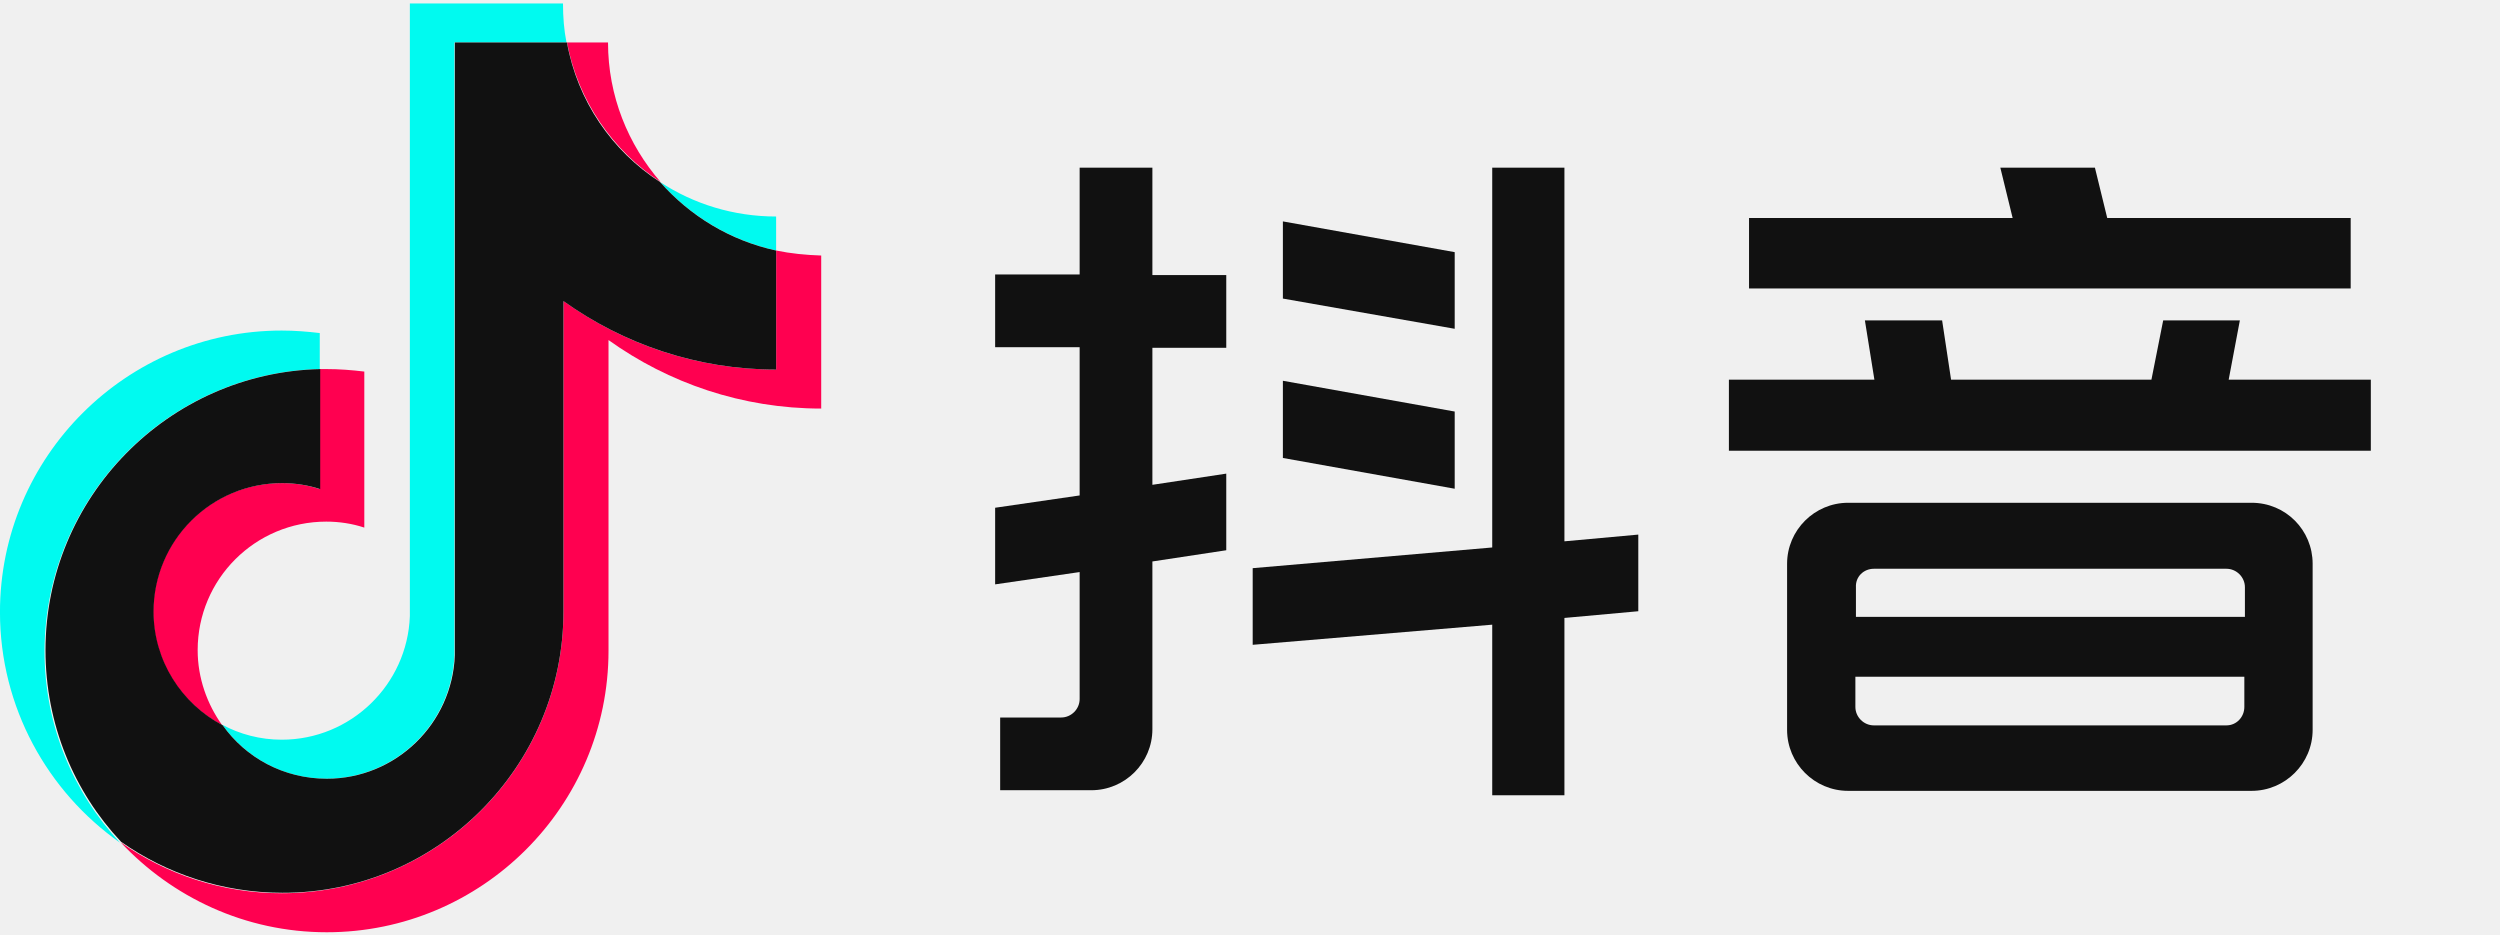
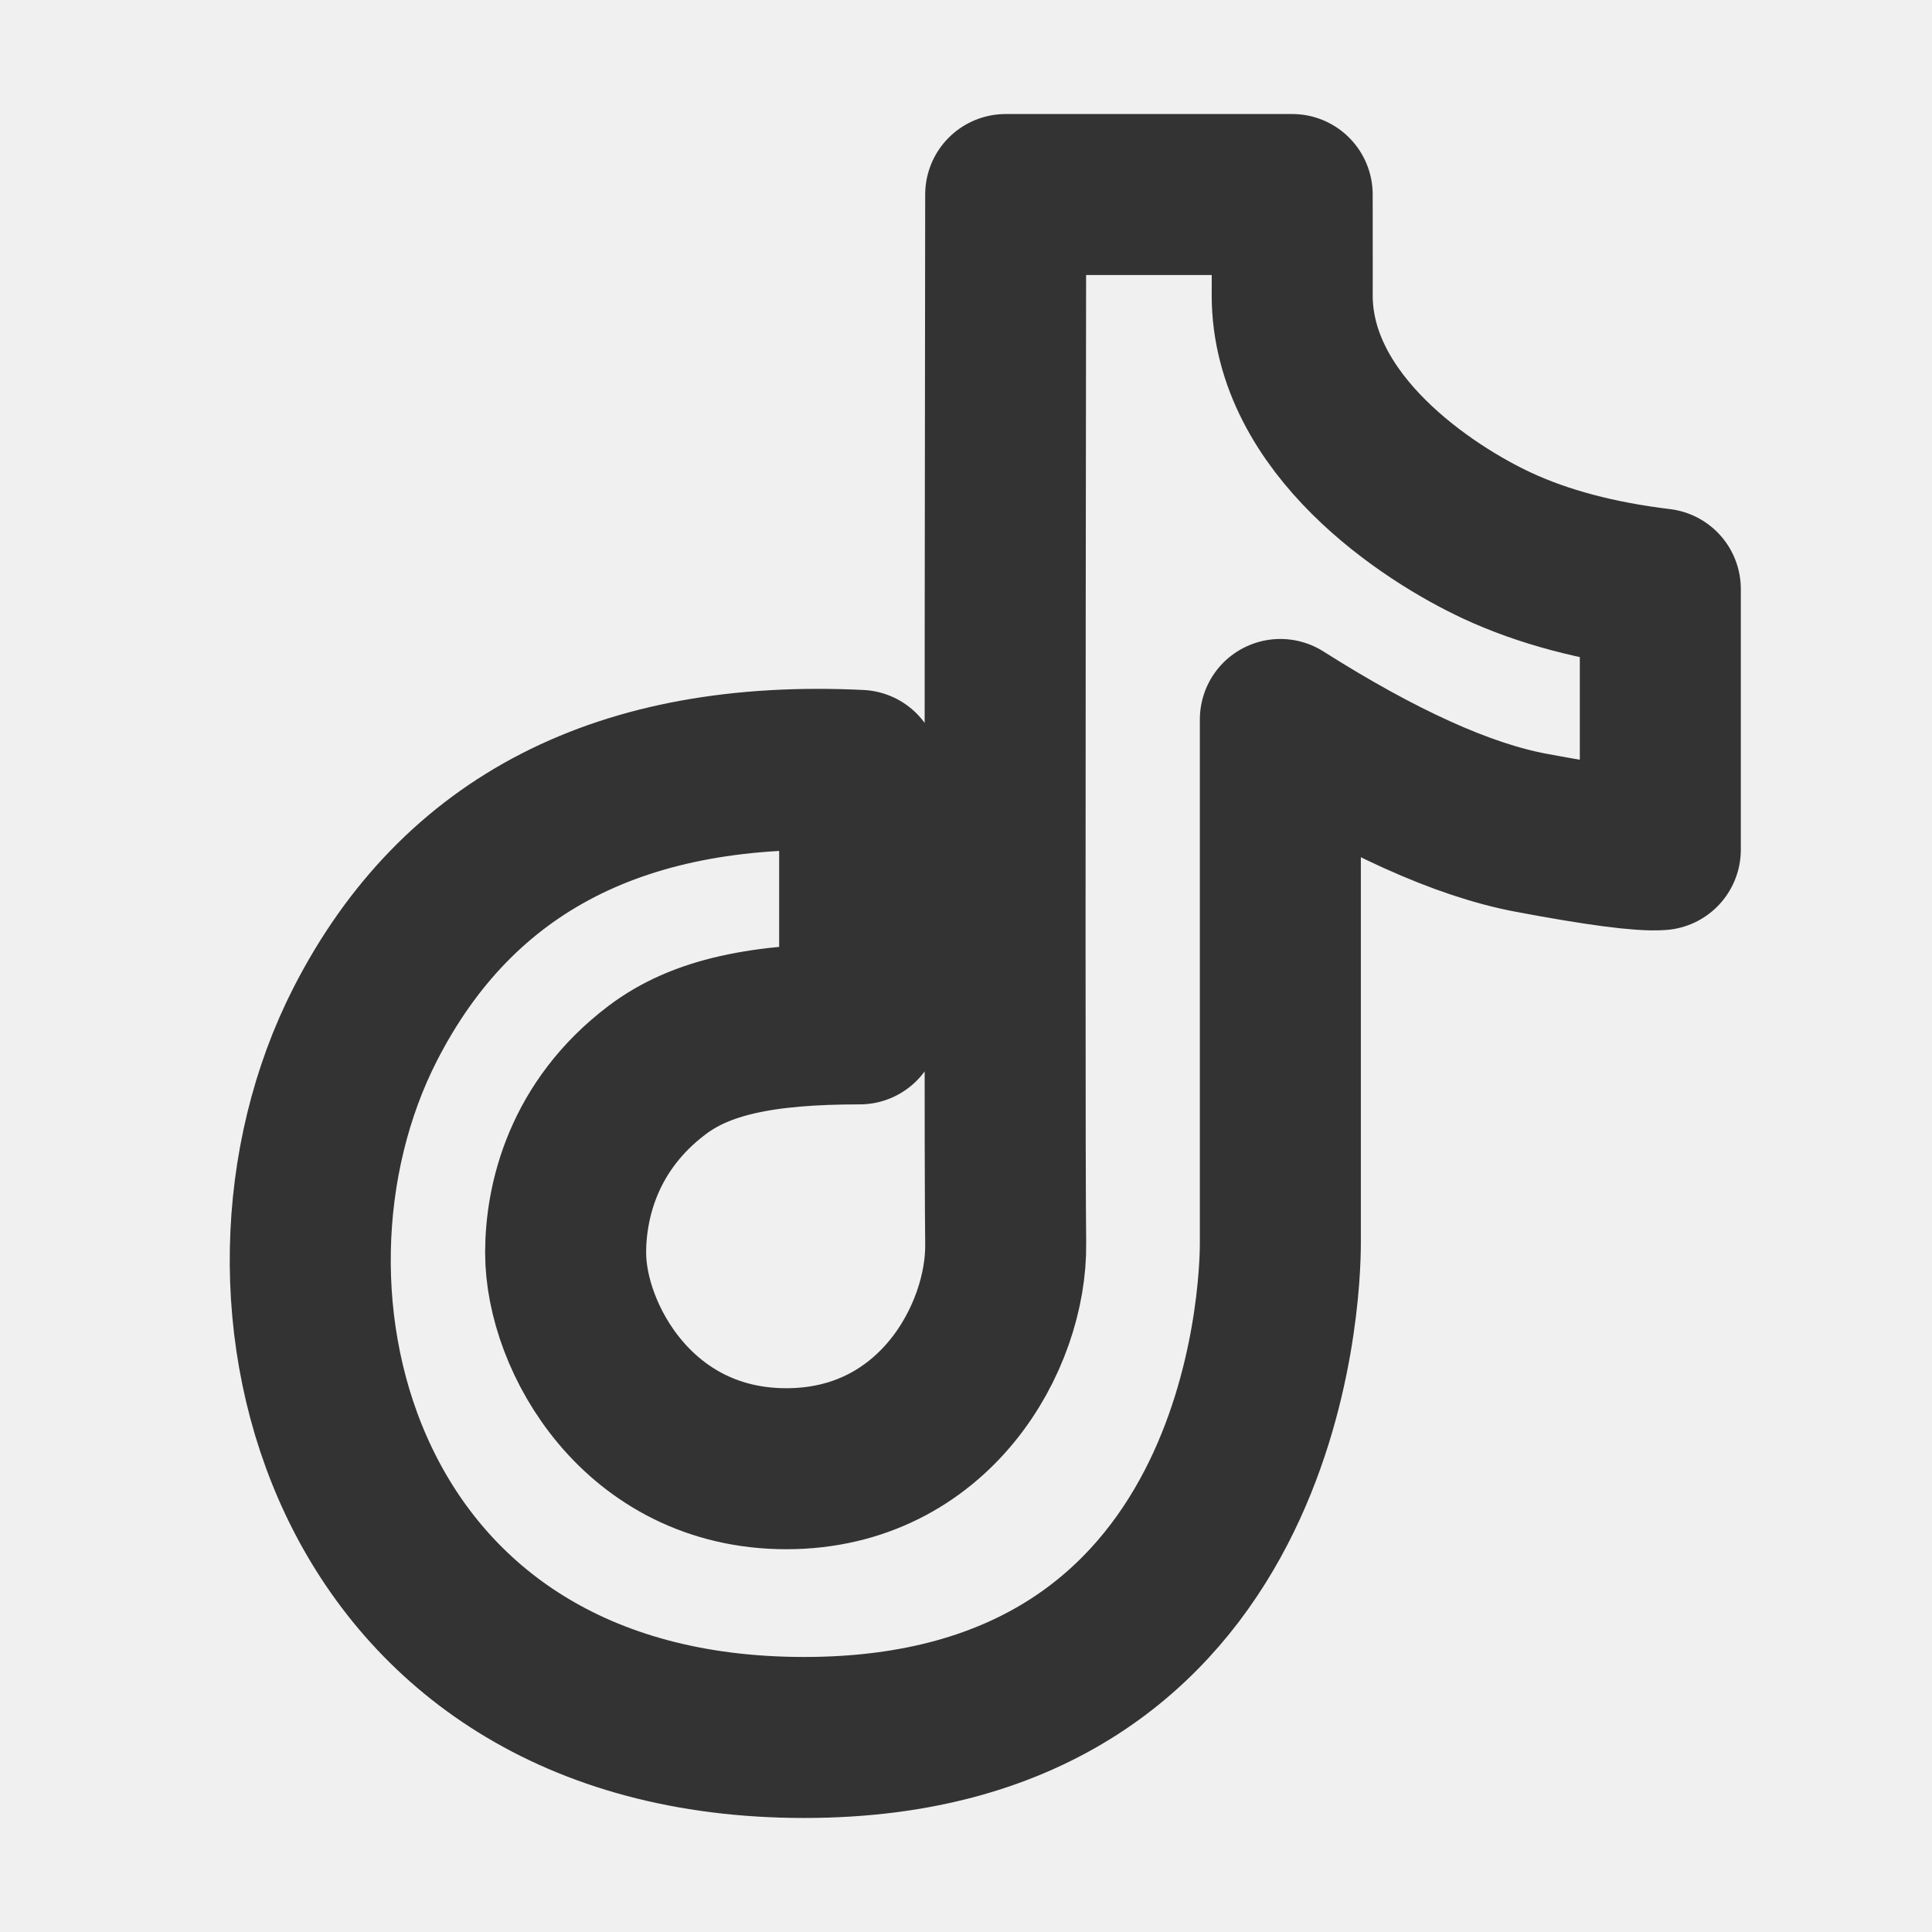
- <svg xmlns="http://www.w3.org/2000/svg" width="455" height="170" viewBox="0 0 91 34" fill="none">
-   <g clip-path="url(#clip0)">
-     <path d="M11.639 13.434V12.123C11.184 12.069 10.729 12.032 10.255 12.032C4.608 12.032 -0.001 16.62 -0.001 22.282C-0.001 25.742 1.73 28.819 4.371 30.676C2.659 28.837 1.621 26.397 1.621 23.703C1.639 18.113 6.102 13.562 11.639 13.434Z" fill="#00FAF0" />
-     <path d="M11.877 28.345C14.39 28.345 16.449 26.342 16.54 23.848V1.545H20.62C20.529 1.09 20.493 0.617 20.493 0.125H14.919V22.428C14.828 24.922 12.769 26.925 10.255 26.925C9.472 26.925 8.725 26.725 8.088 26.379C8.944 27.58 10.328 28.345 11.877 28.345Z" fill="#00FAF0" />
-     <path d="M28.251 9.119V7.881C26.703 7.881 25.246 7.426 24.025 6.625C25.118 7.863 26.594 8.755 28.251 9.119Z" fill="#00FAF0" />
-     <path d="M24.045 6.625C22.861 5.26 22.132 3.494 22.132 1.546H20.639C21.039 3.658 22.296 5.479 24.045 6.625Z" fill="#FF0050" />
-     <path d="M10.255 17.585C7.668 17.585 5.573 19.678 5.573 22.264C5.573 24.066 6.594 25.614 8.087 26.397C7.541 25.632 7.195 24.685 7.195 23.666C7.195 21.08 9.29 18.987 11.876 18.987C12.35 18.987 12.824 19.059 13.261 19.205V13.525C12.805 13.47 12.35 13.434 11.876 13.434C11.803 13.434 11.712 13.434 11.639 13.434V17.803C11.202 17.657 10.747 17.585 10.255 17.585Z" fill="#FF0050" />
-     <path d="M28.252 9.119V13.452C25.356 13.452 22.696 12.524 20.51 10.958V22.264C20.51 27.908 15.92 32.514 10.255 32.514C8.069 32.514 6.047 31.823 4.389 30.657C6.265 32.66 8.925 33.934 11.894 33.934C17.541 33.934 22.15 29.346 22.15 23.684V12.378C24.336 13.944 27.014 14.872 29.892 14.872V9.301C29.327 9.283 28.781 9.228 28.252 9.119Z" fill="#FF0050" />
-     <path d="M20.509 22.265V10.959C22.695 12.524 25.373 13.453 28.251 13.453V9.12C26.575 8.756 25.118 7.864 24.025 6.625C22.276 5.497 21.019 3.676 20.637 1.546H16.556V23.849C16.465 26.343 14.407 28.346 11.893 28.346C10.326 28.346 8.942 27.581 8.104 26.398C6.61 25.615 5.59 24.049 5.59 22.265C5.59 19.68 7.685 17.586 10.272 17.586C10.745 17.586 11.219 17.659 11.656 17.804V13.435C6.119 13.562 1.656 18.114 1.656 23.667C1.656 26.361 2.694 28.819 4.406 30.64C6.064 31.805 8.104 32.497 10.272 32.497C15.901 32.515 20.509 27.909 20.509 22.265Z" fill="#111111" />
-     <path d="M41.947 6.103H39.299V9.991H36.223V12.638H39.299V18.034L36.223 18.482V21.271L39.299 20.823V25.445C39.299 25.812 38.993 26.117 38.627 26.117H36.406V28.764H39.727C40.949 28.764 41.947 27.767 41.947 26.545V20.437L44.636 20.029V17.24L41.947 17.647V12.659H44.636V10.012H41.947V6.103Z" fill="#111111" />
-     <path d="M56.945 6.103H54.317V19.928L45.598 20.681V23.471L54.317 22.738V28.948H56.945V22.493L59.634 22.249V19.459L56.945 19.704V6.103Z" fill="#111111" />
-     <path d="M52.951 9.178L46.697 8.059V10.868L52.951 11.968V9.178Z" fill="#111111" />
-     <path d="M52.951 14.98L46.697 13.86V16.67L52.951 17.79V14.98Z" fill="#111111" />
-     <path d="M81.124 13.82L81.531 11.662H78.74L78.312 13.82H71.019L70.693 11.662H67.882L68.228 13.82H62.932V16.406H86.298V13.82H81.124Z" fill="#111111" />
-     <path d="M85.565 7.935H76.703L76.255 6.103H72.812L73.26 7.935H63.665V10.501H85.565V7.935Z" fill="#111111" />
-     <path d="M81.959 18.301H67.271C66.049 18.301 65.05 19.299 65.05 20.52V26.567C65.05 27.789 66.049 28.787 67.271 28.787H81.959C83.181 28.787 84.18 27.789 84.18 26.567V20.52C84.18 19.299 83.202 18.301 81.959 18.301ZM68.208 20.703H81.043C81.409 20.703 81.715 21.009 81.715 21.375V22.454H67.556V21.375C67.536 20.988 67.841 20.703 68.208 20.703ZM81.043 26.404H68.208C67.841 26.404 67.536 26.099 67.536 25.733V24.633H81.694V25.733C81.694 26.099 81.409 26.404 81.043 26.404Z" fill="#111111" />
-   </g>
-   <defs>
-     <clipPath id="clip0">
-       <rect width="90.667" height="33.875" fill="white" transform="translate(-0.000244141 0.125)" />
-     </clipPath>
-   </defs>
+ <svg xmlns="http://www.w3.org/2000/svg" width="24" height="24" viewBox="0 0 48 48" fill="none">
+   <path d="M21.358 19.14C15.469 18.856 11.376 20.955 9.078 25.438C5.632 32.163 8.48 43.167 19.979 43.167C31.477 43.167 31.81 32.055 31.81 30.891C31.81 30.115 31.81 25.776 31.81 17.875C34.269 19.432 36.343 20.37 38.031 20.688C39.719 21.005 40.791 21.146 41.25 21.11V14.634C39.689 14.446 38.339 14.087 37.2 13.558C35.491 12.764 32.104 10.561 32.104 7.332C32.106 7.348 32.106 6.515 32.104 4.833H24.986C24.965 20.649 24.965 29.335 24.986 30.891C25.017 33.225 23.207 36.49 19.535 36.49C15.864 36.49 14.053 33.228 14.053 31.124C14.053 29.836 14.496 27.968 16.325 26.586C17.41 25.766 18.915 25.438 21.358 25.438C21.358 24.683 21.358 22.583 21.358 19.14Z" fill="none" stroke="#333" stroke-width="4" stroke-linejoin="round" />
</svg>
